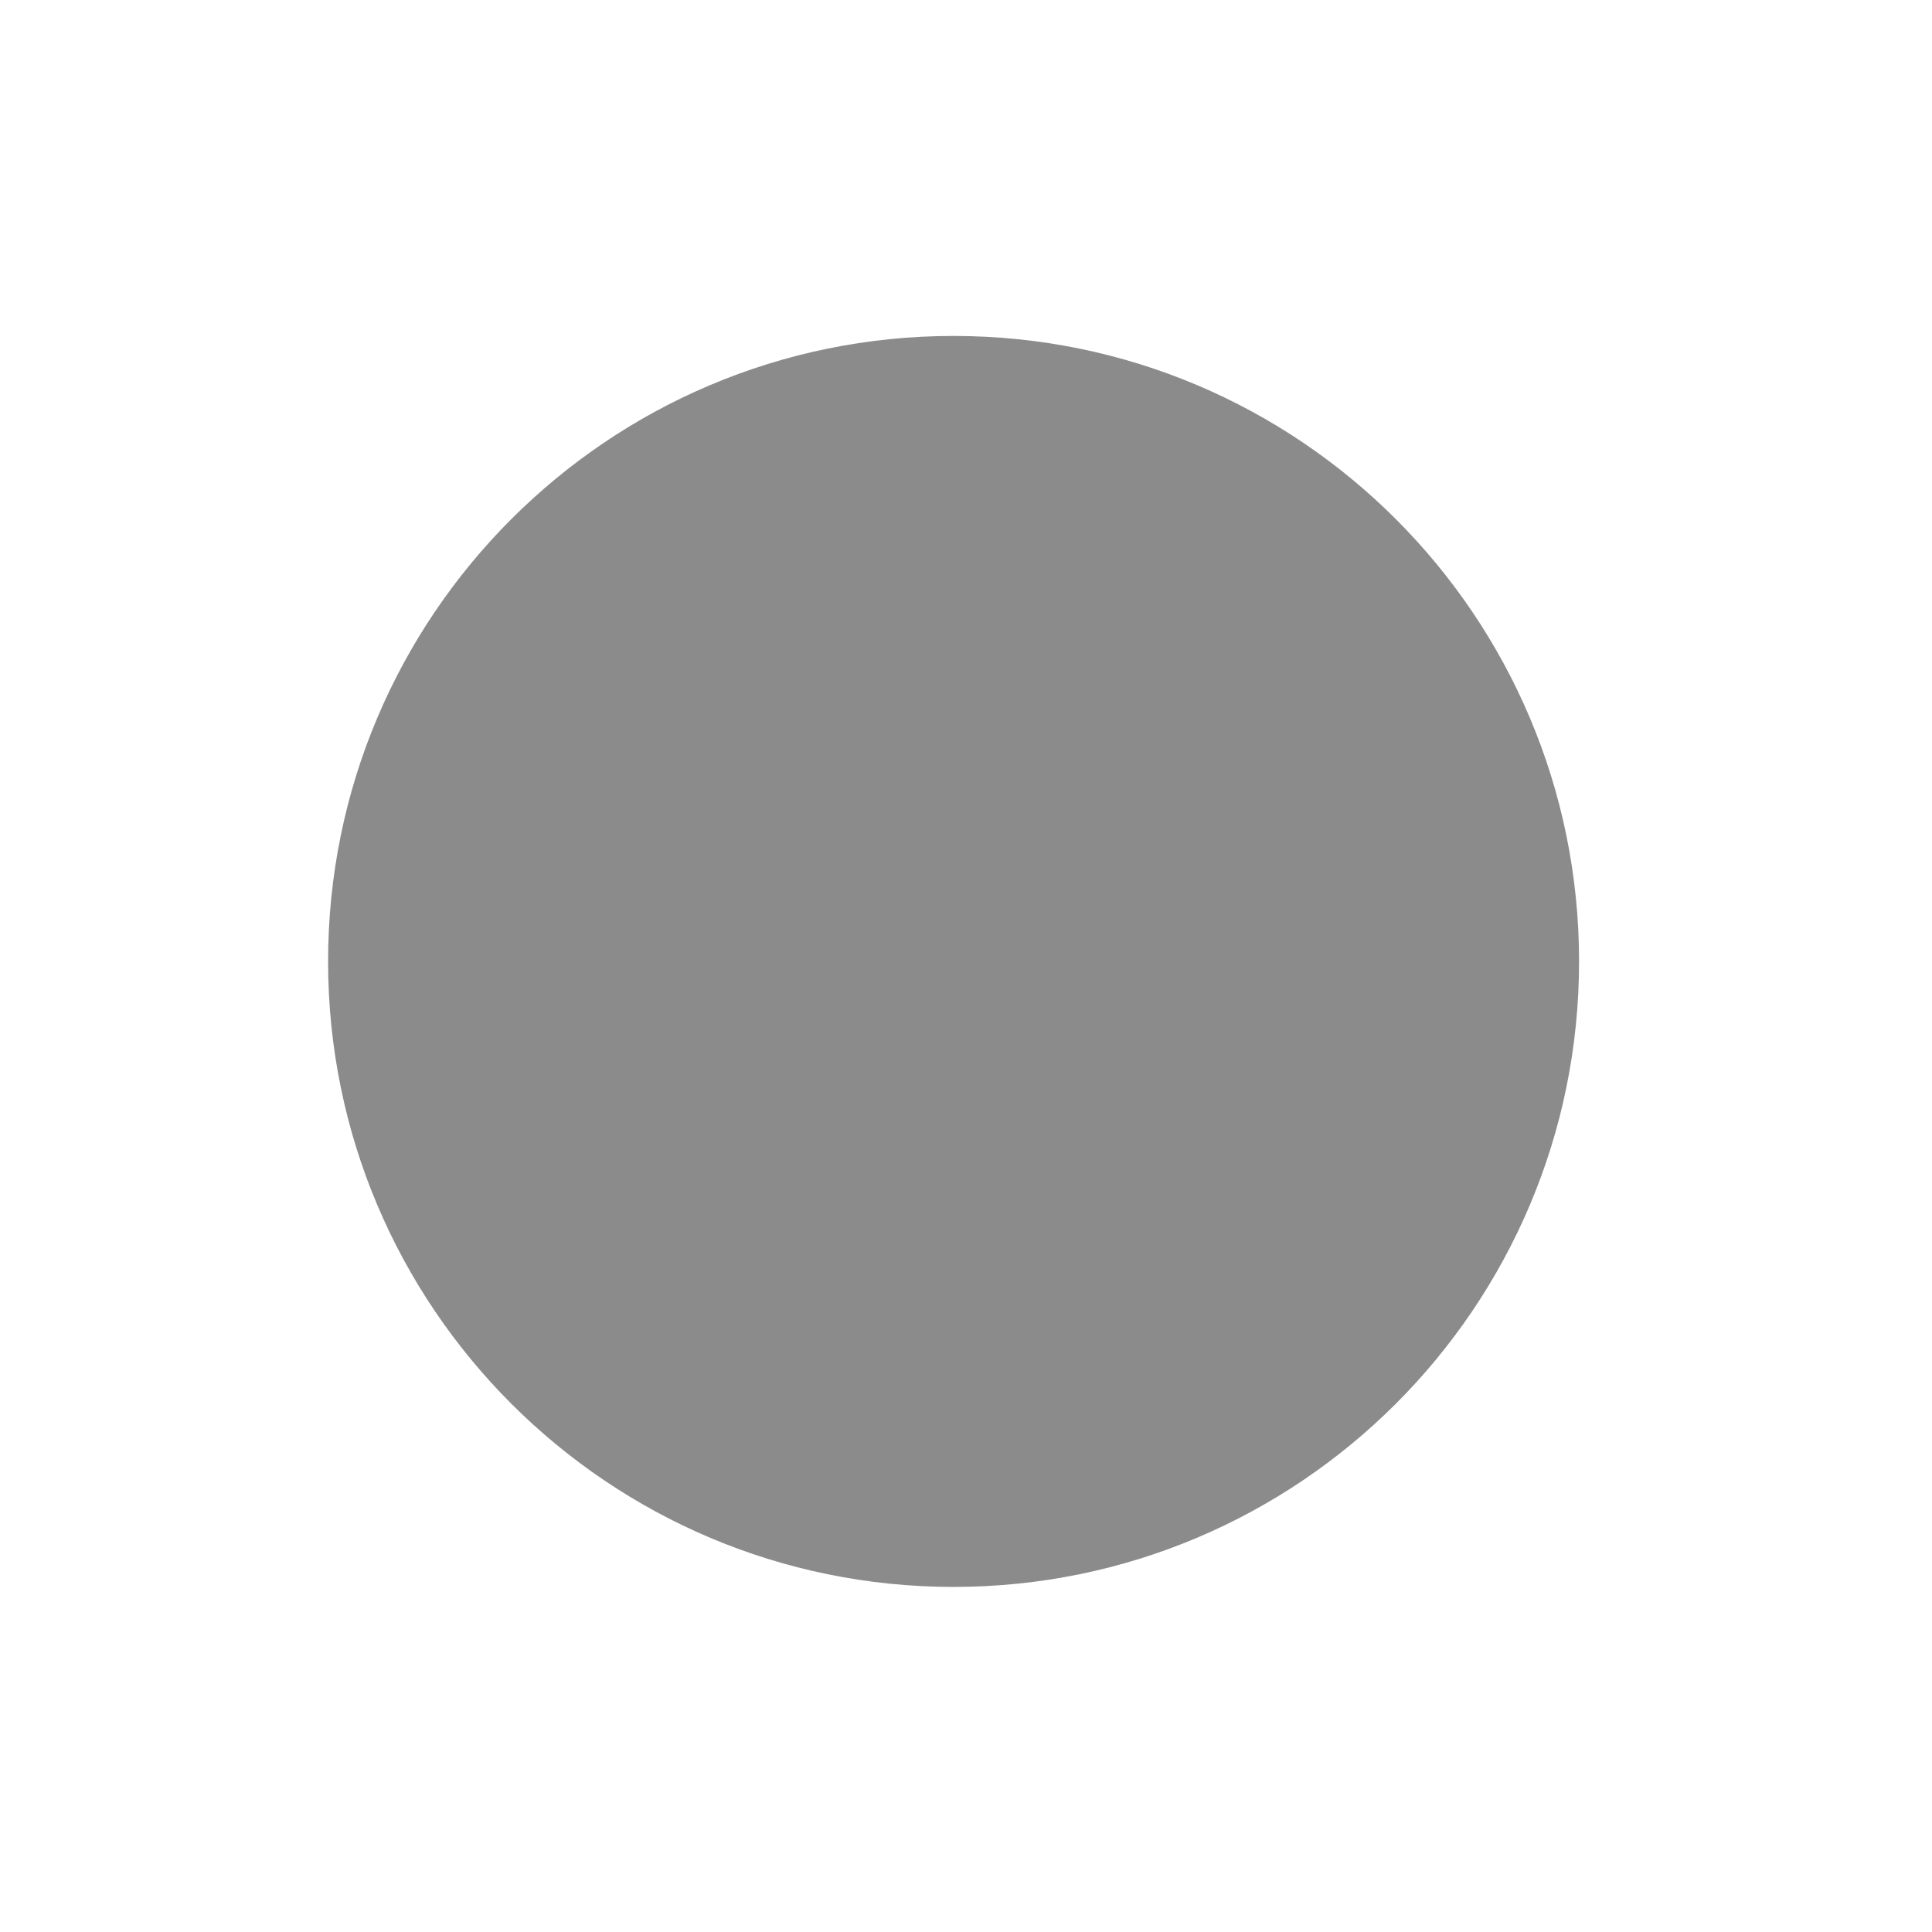
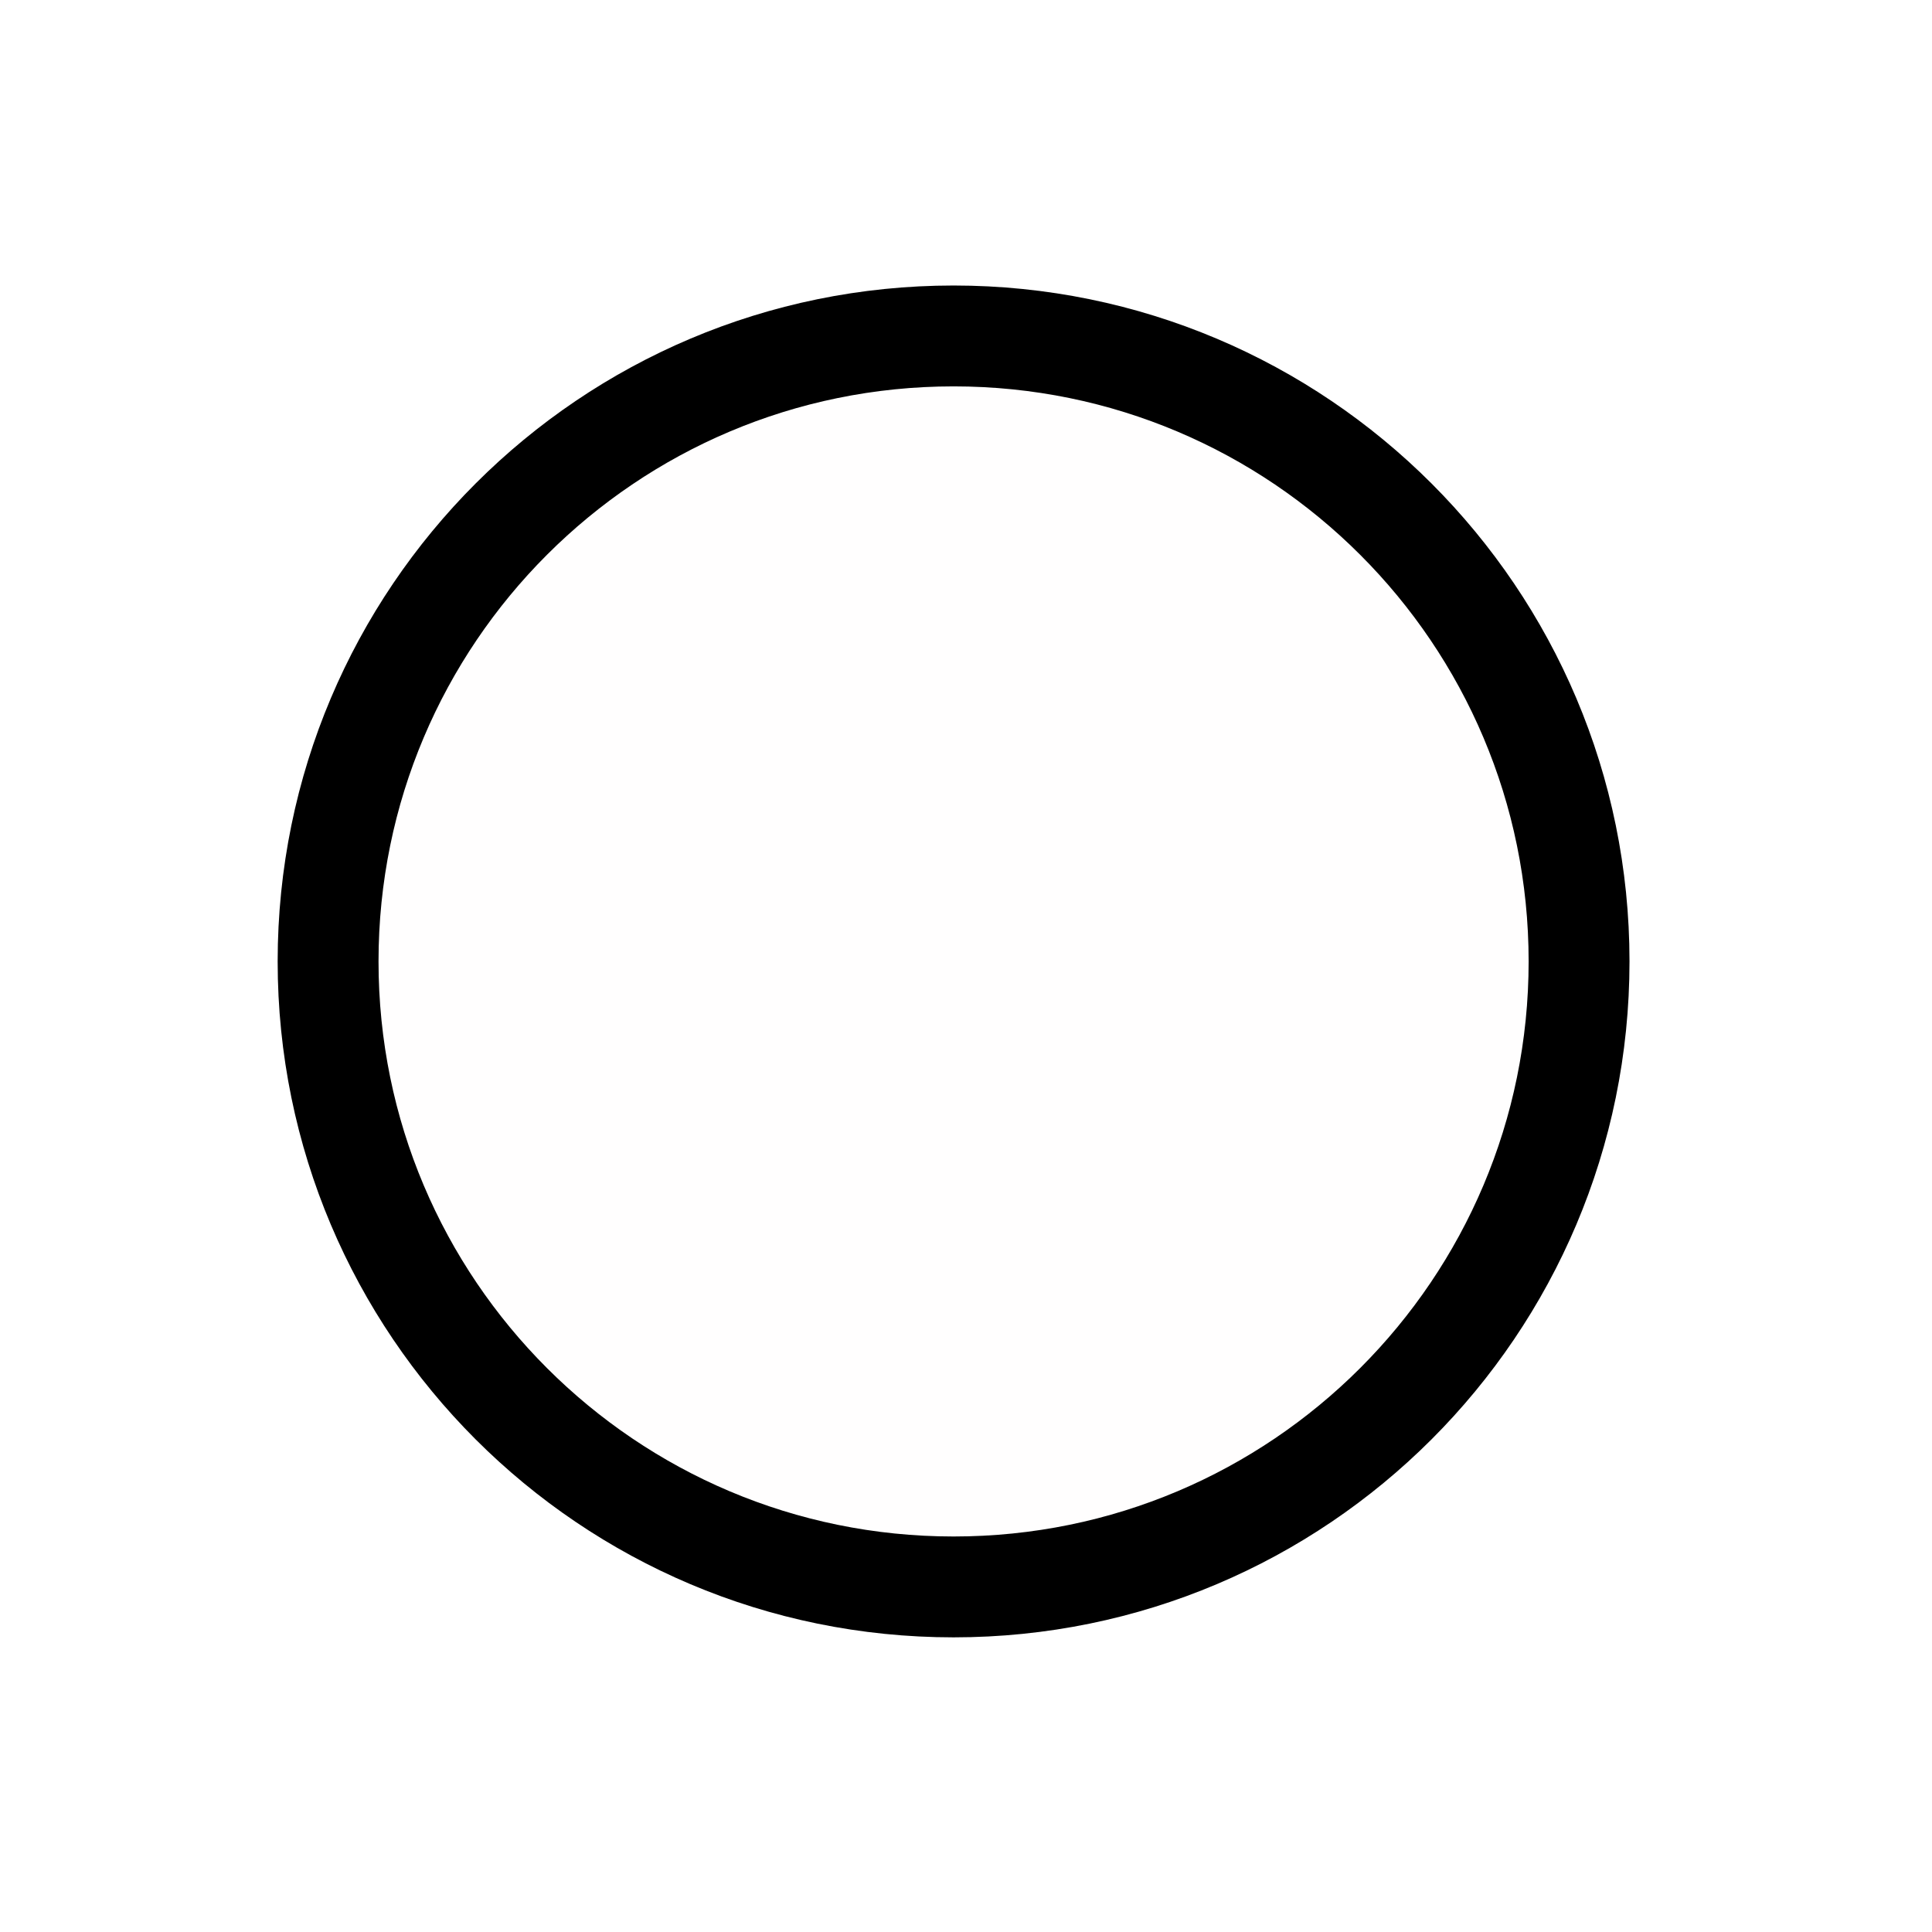
<svg xmlns="http://www.w3.org/2000/svg" viewBox="0 0 249 249" class="logo-svg">
  <path style="transform-box: fill-box; transform-origin: 50% 50%; paint-order: stroke;" transform="matrix(0.642887, 0.642887, -0.642887, 0.642887, -376.818, -270.8251)" d="M 637.098 395.203 A 136.402 136.402 0 1 1 500.695 258.801 L 500.695 395.203 Z" />
-   <ellipse style="paint-order: fill; stroke-width: 13px; fill: rgba(105, 105, 105, 0.77);" cx="122.899" cy="123.911" rx="80.614" ry="80.614" />
+   <ellipse style="paint-order: fill; stroke-width: 13px; stroke: rgb(0, 0, 0); fill: rgba(255, 254, 254, 0.647);" cx="122.899" cy="123.911" rx="80.614" ry="80.614" />
</svg>
